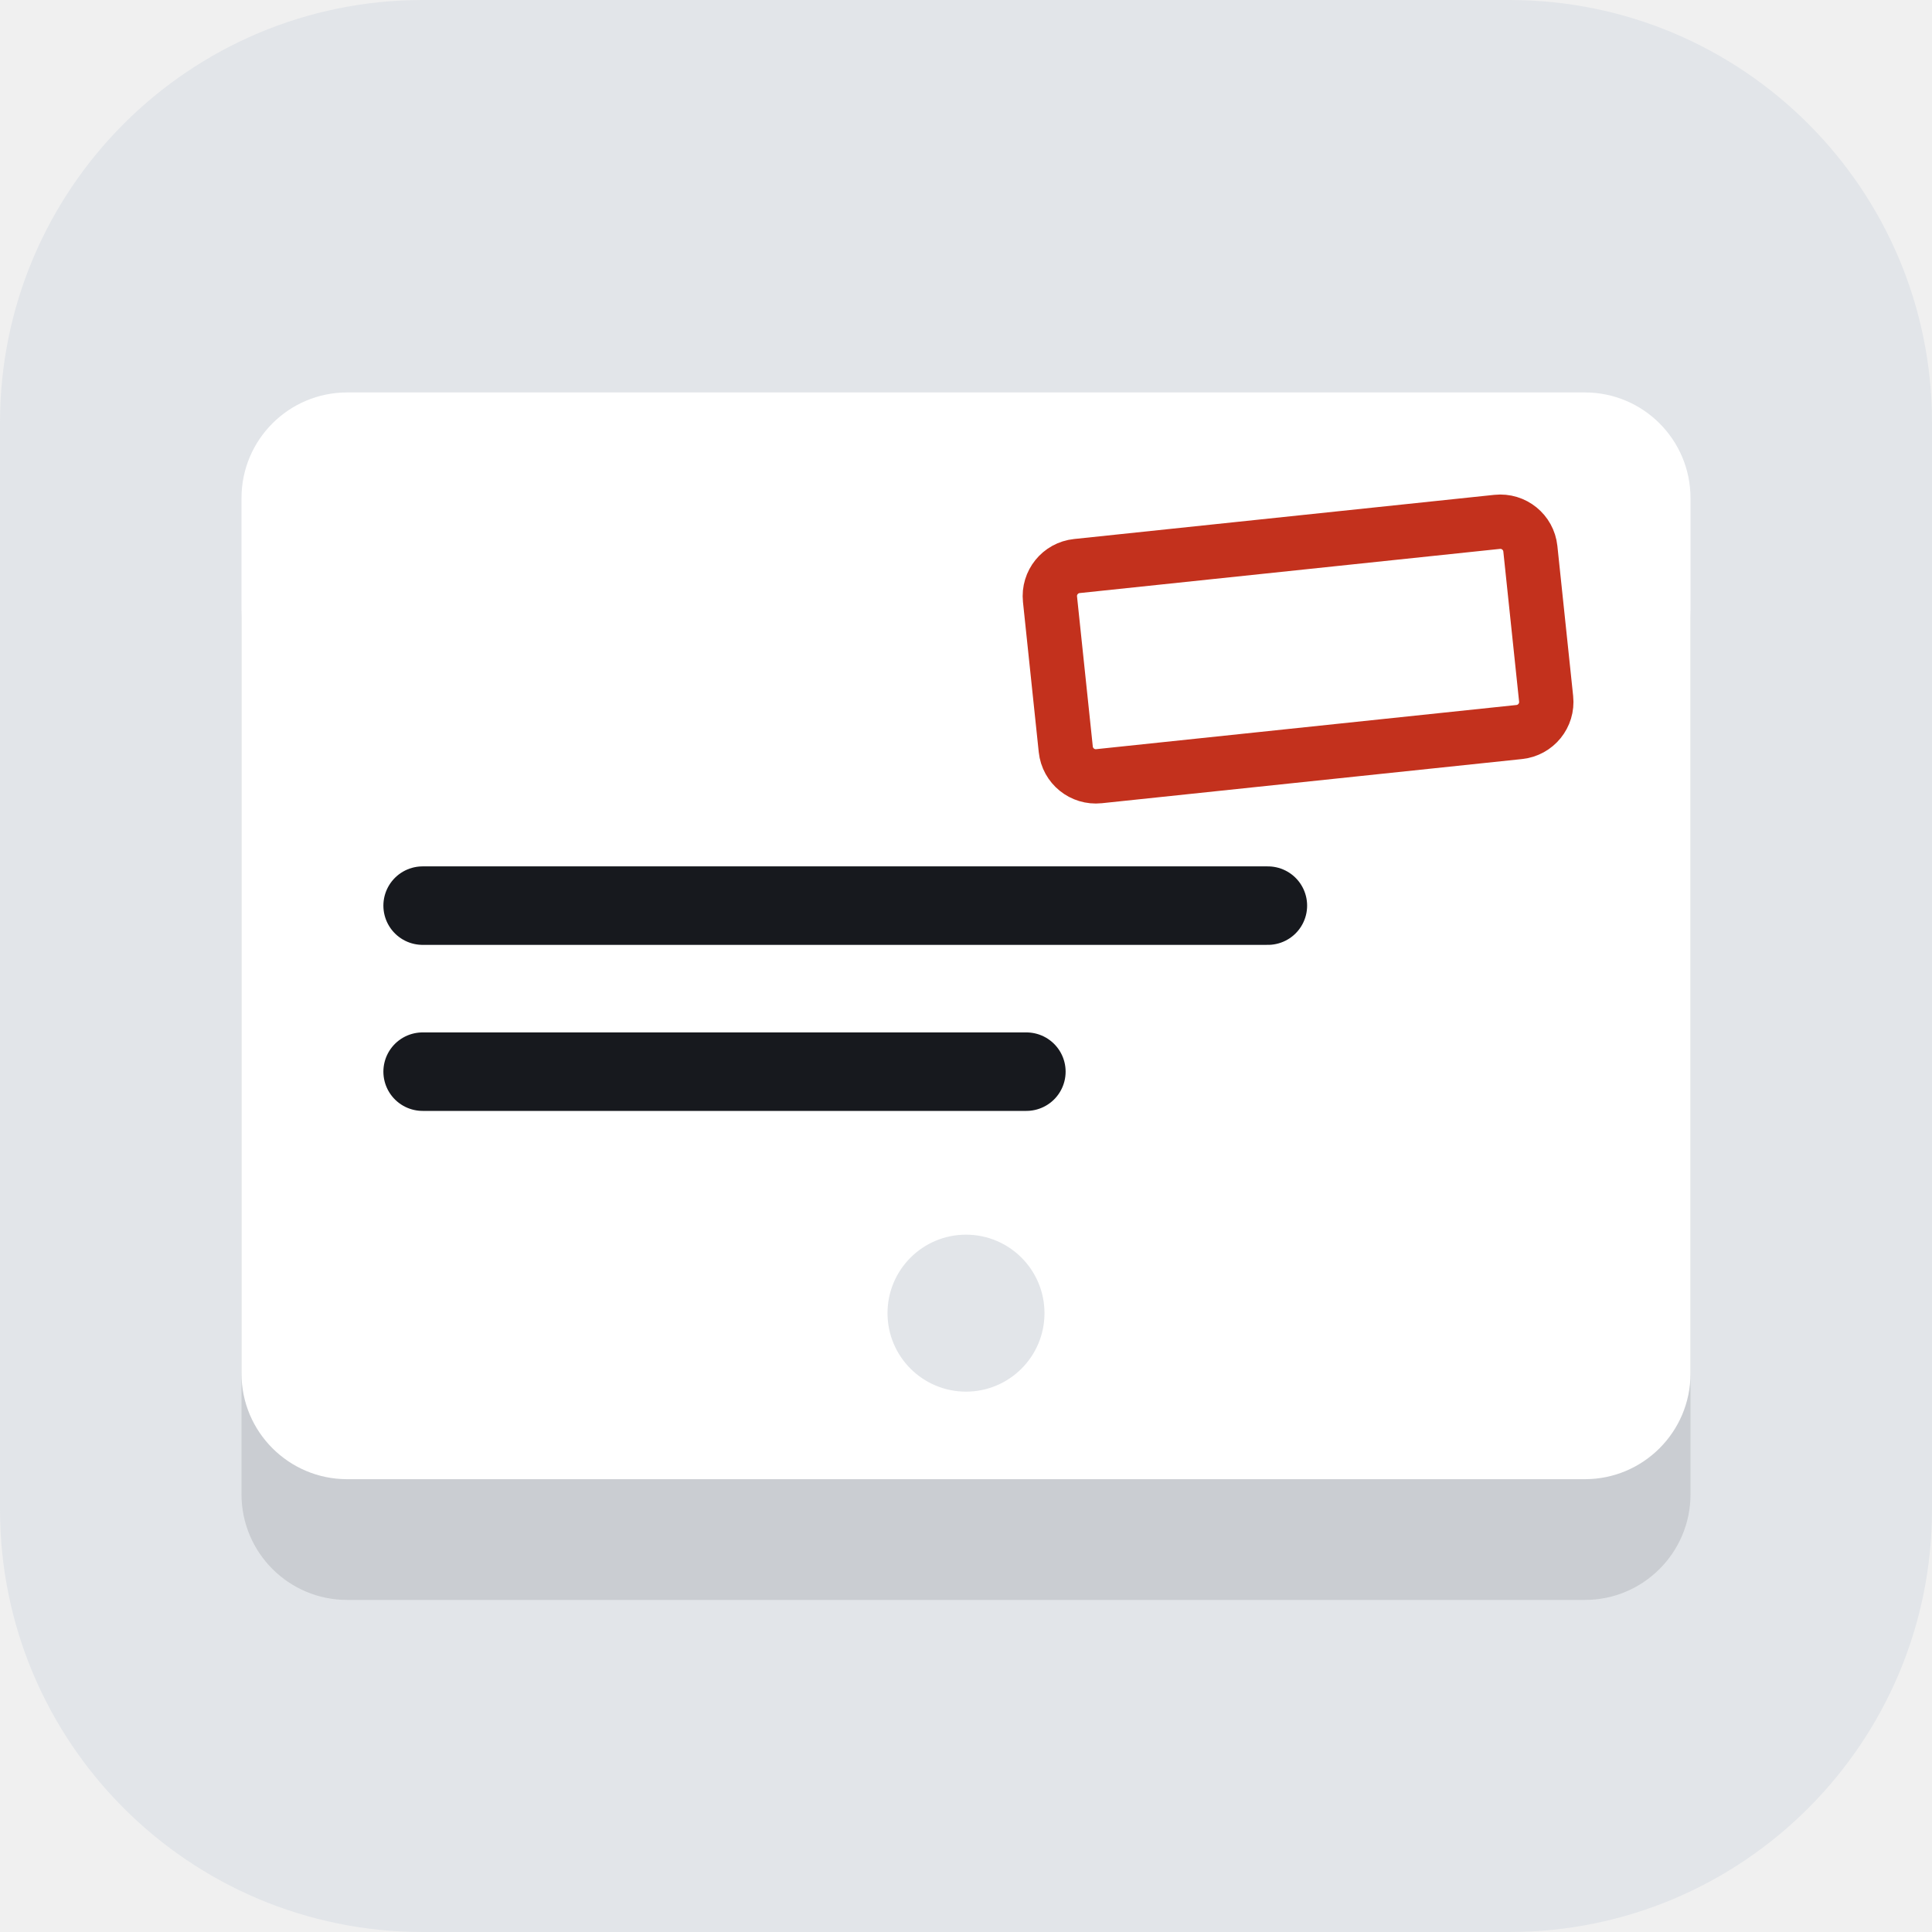
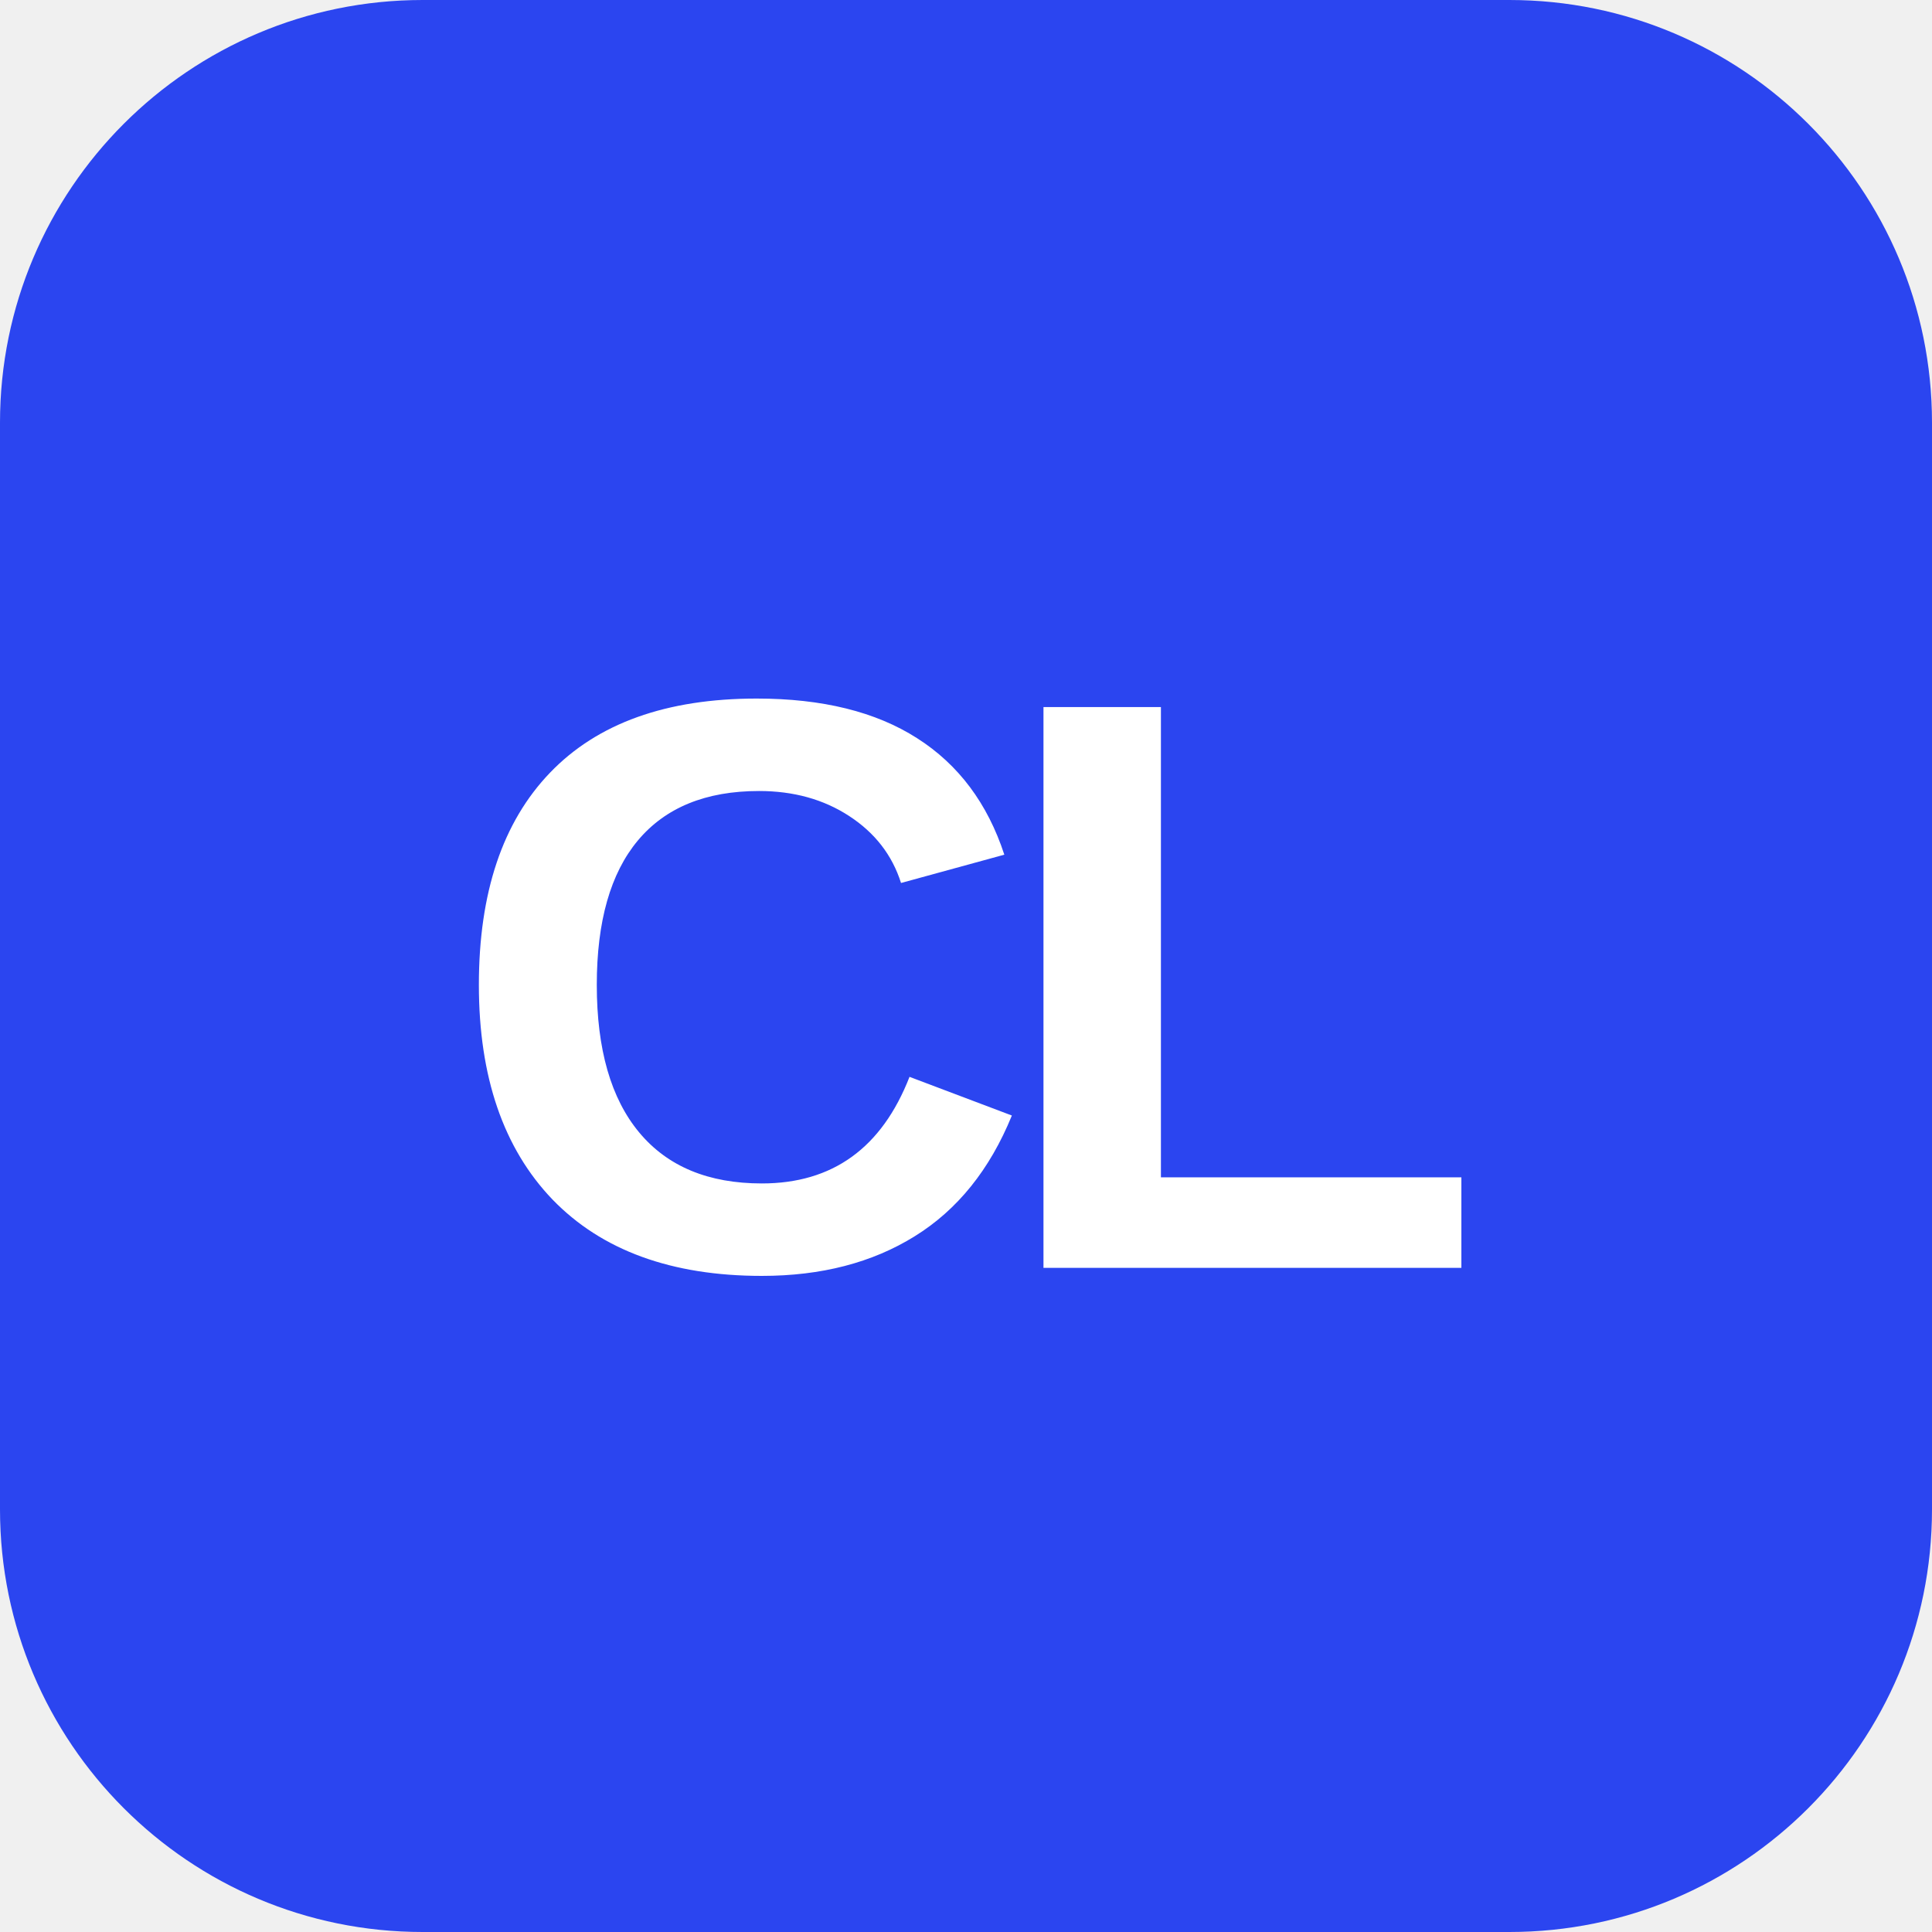
<svg xmlns="http://www.w3.org/2000/svg" viewBox="0 0 64 64">
-   <rect width="64" height="64" rx="14" fill="#e2e5e9" />
-   <rect x="8" y="15" width="48" height="36" rx="3.5" fill="#17191e" opacity=".12" transform="translate(0 2)" />
-   <rect x="8" y="13" width="48" height="36" rx="3.5" fill="#ffffff" />
-   <rect x="35" y="18" width="16" height="7" rx="1" fill="none" stroke="#c3311d" stroke-width="1.8" transform="rotate(-6 43 21.5)" />
-   <path d="M14 30h28M14 35.5h20" stroke="#17191e" stroke-width="2.6" stroke-linecap="round" />
-   <circle cx="32" cy="43.5" r="2.6" fill="#e2e5e9" />
+   <rect width="64" height="64" rx="14" fill="#2b45f0" />
+   <text x="32" y="42" text-anchor="middle" font-family="Helvetica Neue, Arial, sans-serif" font-size="27" font-weight="700" letter-spacing="-1.5" fill="#ffffff">CL</text>
</svg>
